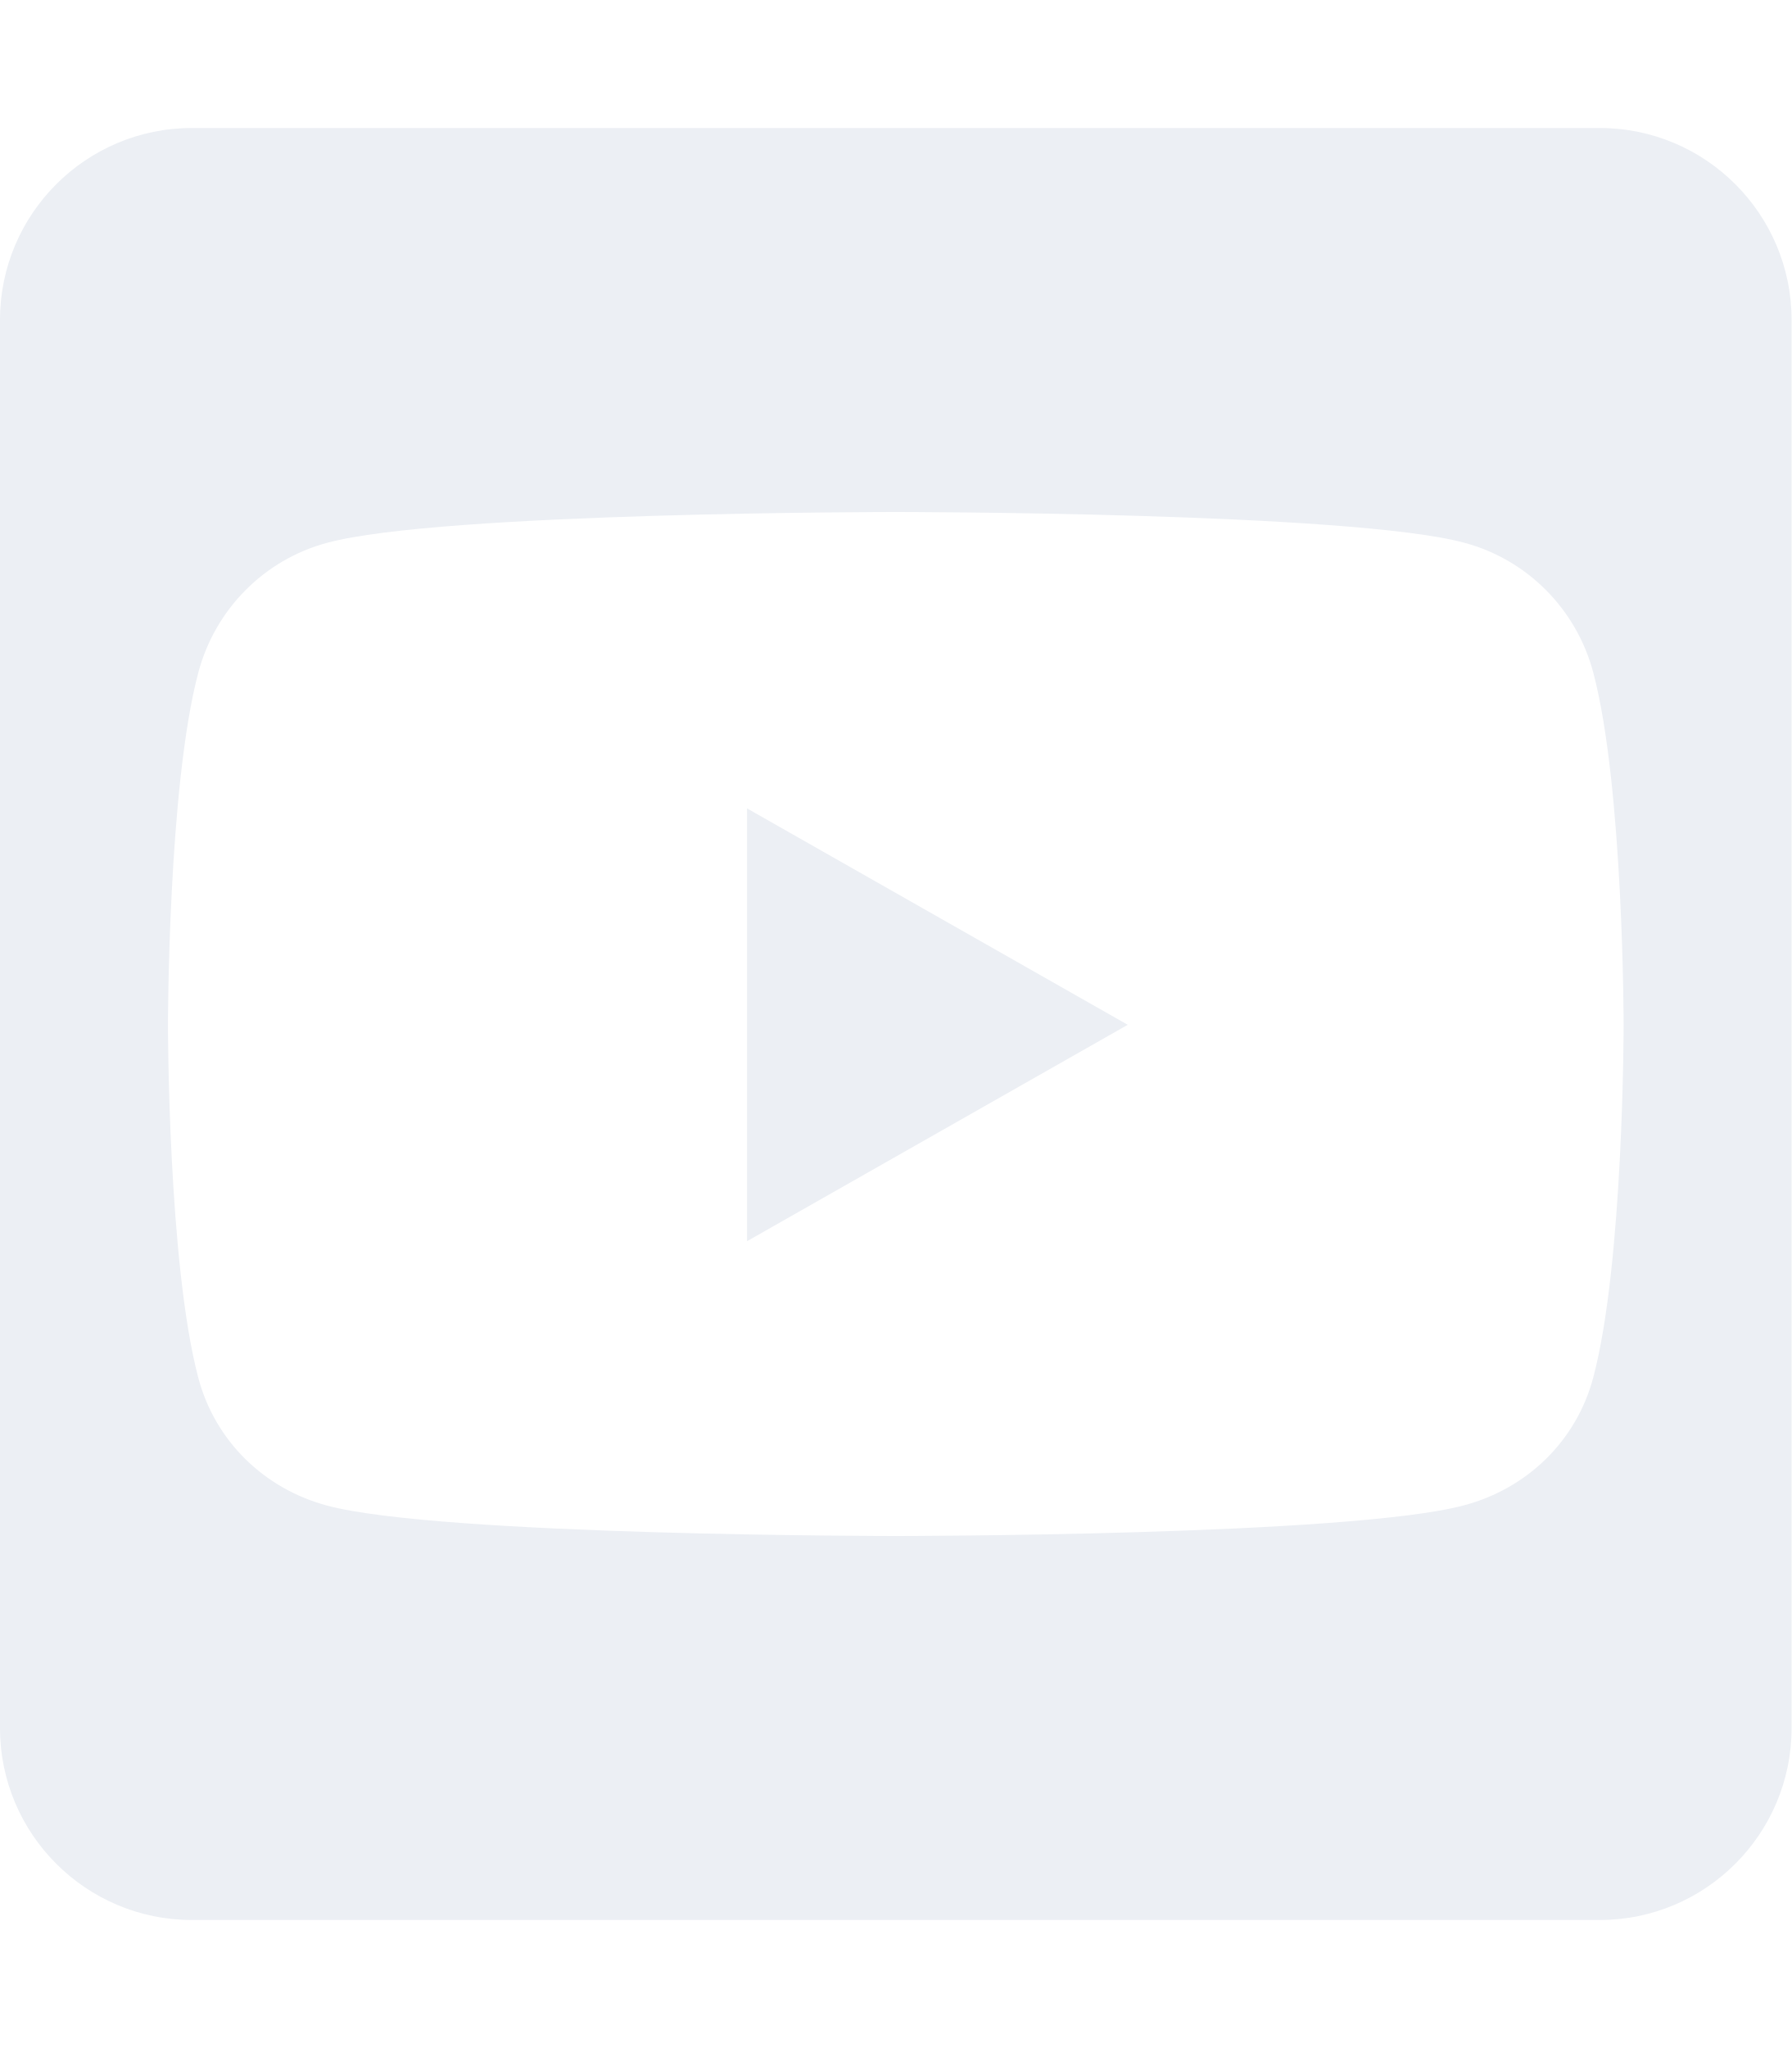
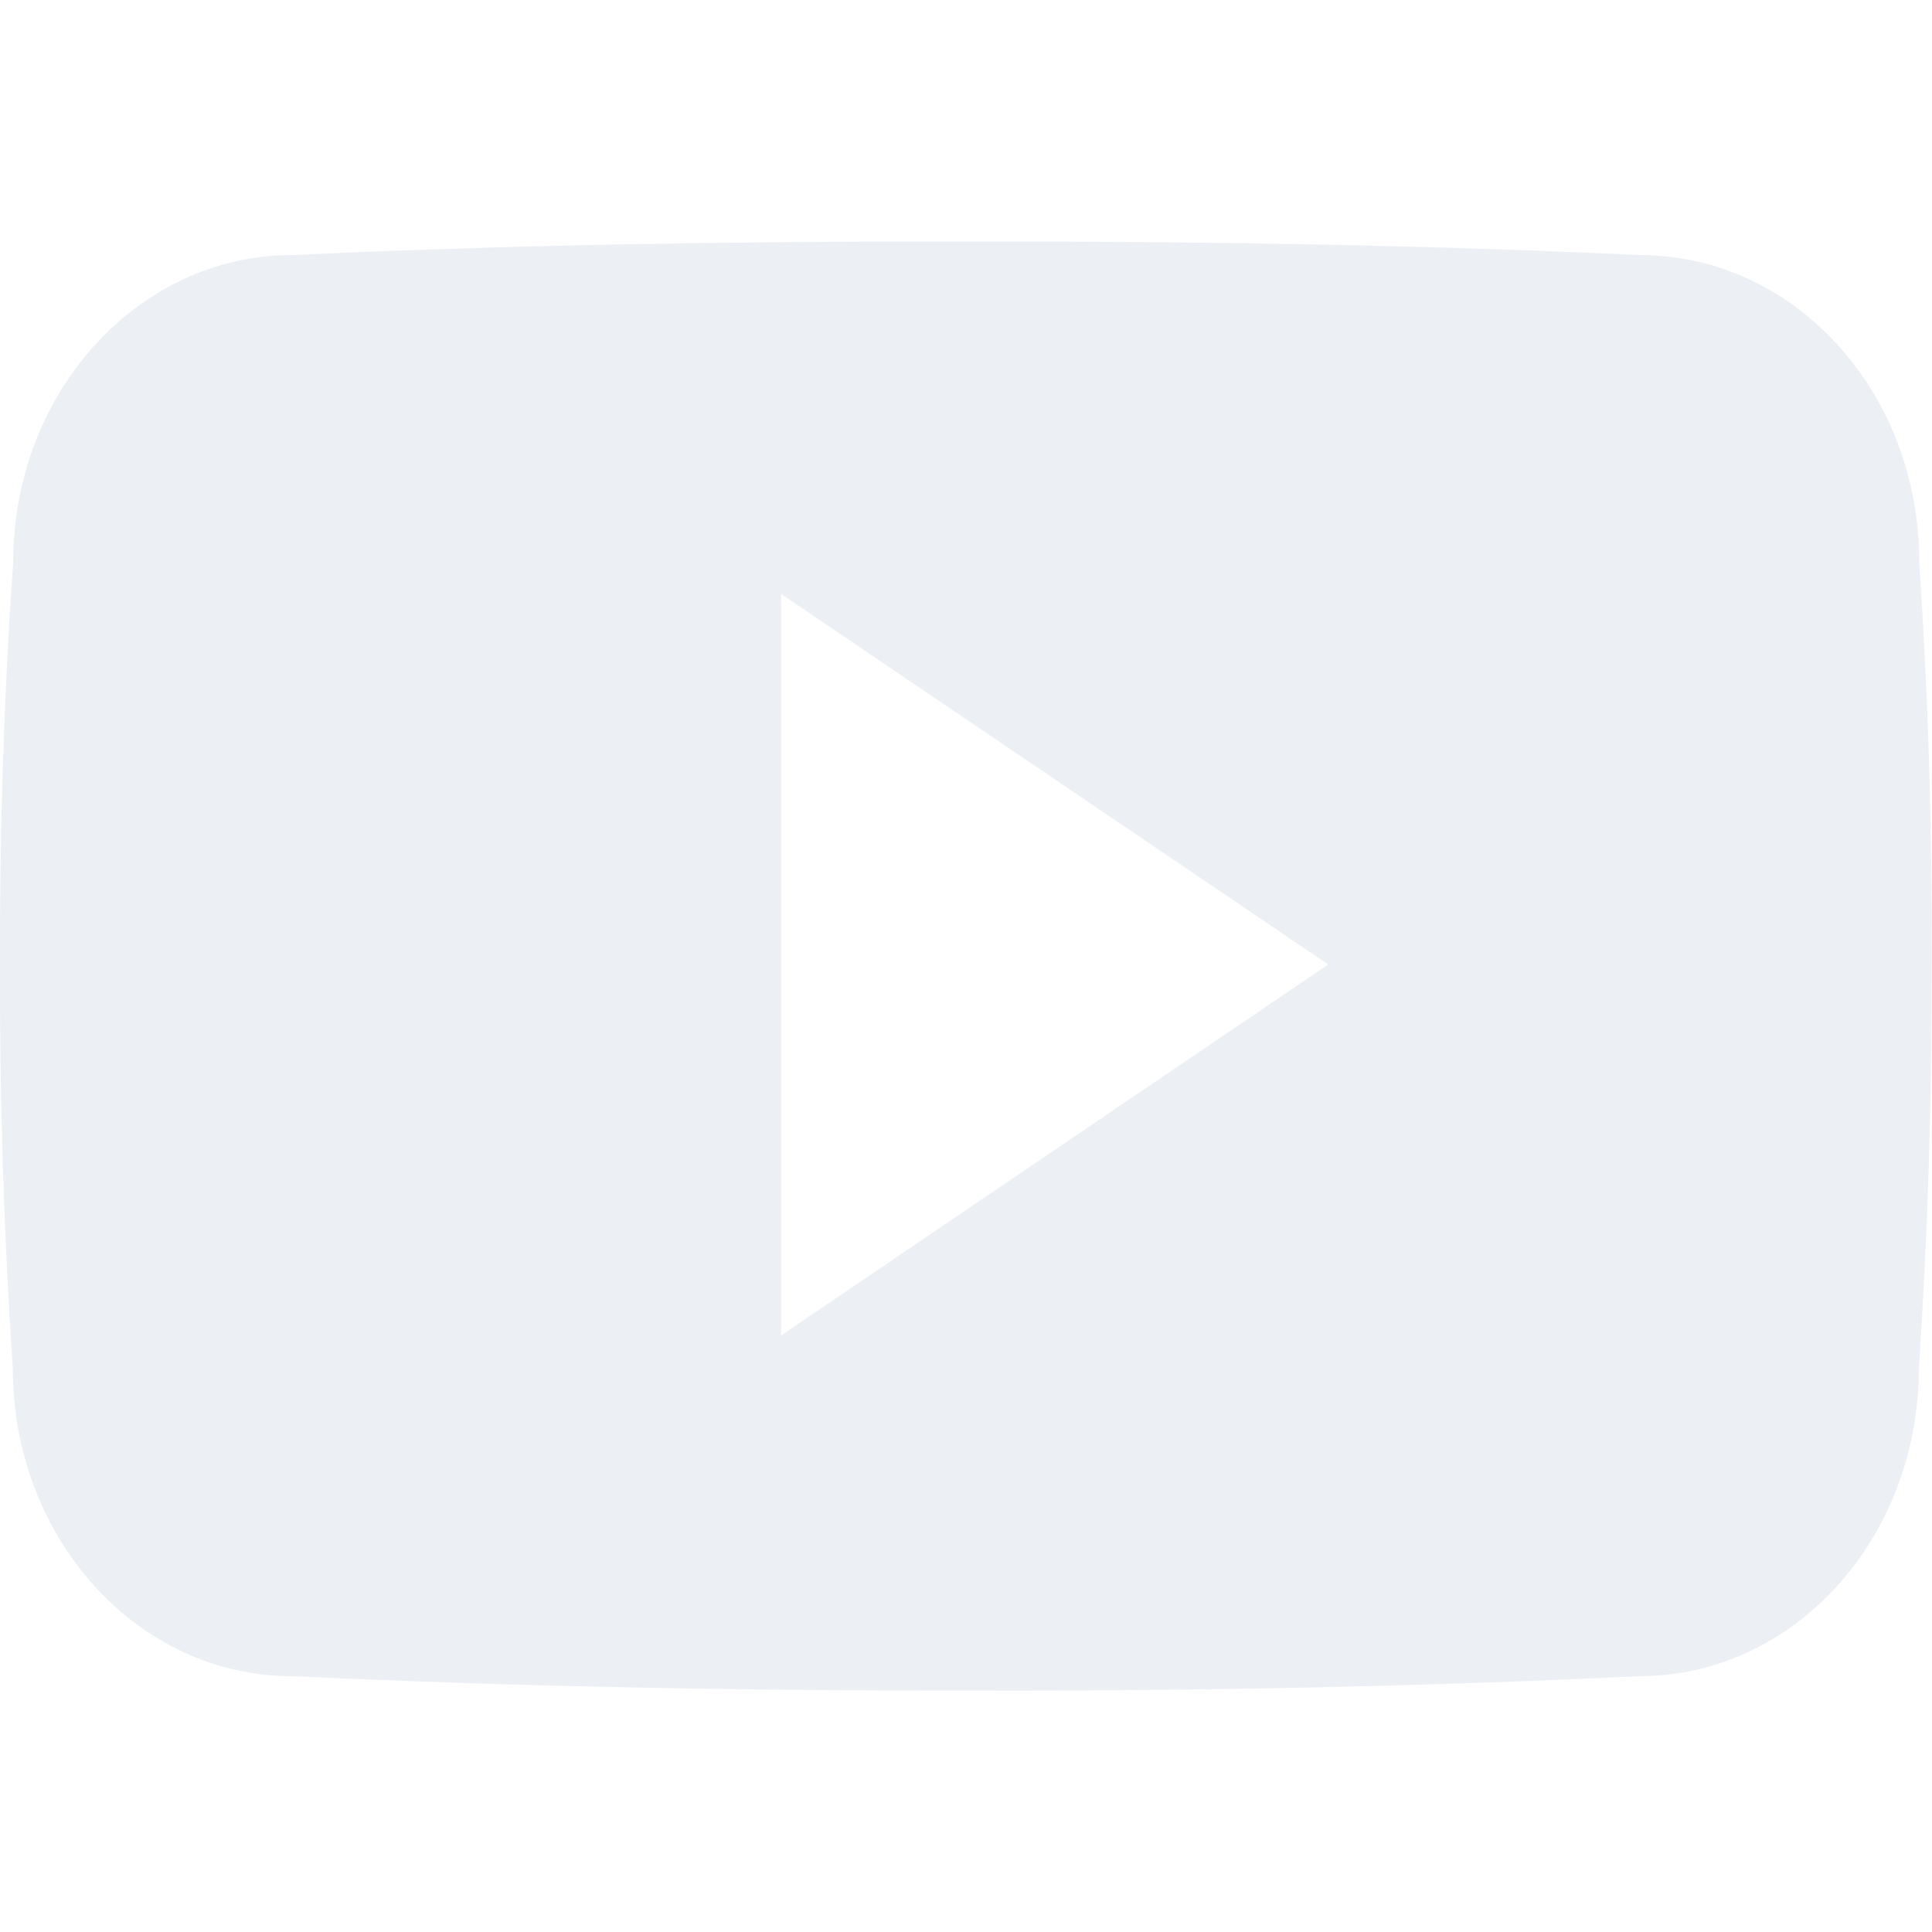
- <svg xmlns="http://www.w3.org/2000/svg" viewBox="0 0 448 512">
-   <path d="m186.8 202.1 95.2 54.1-95.2 54.1V202.1zM448 80v352c0 26.5-21.5 48-48 48H48c-26.5 0-48-21.5-48-48V80c0-26.5 21.5-48 48-48h352c26.5 0 48 21.5 48 48zm-42 176.3s0-59.6-7.6-88.2c-4.2-15.8-16.5-28.2-32.2-32.4C337.9 128 224 128 224 128s-113.9 0-142.2 7.7c-15.7 4.2-28 16.6-32.2 32.4-7.6 28.5-7.6 88.2-7.6 88.2s0 59.6 7.6 88.2c4.2 15.8 16.5 27.7 32.2 31.9C110.1 384 224 384 224 384s113.9 0 142.2-7.7c15.7-4.2 28-16.1 32.2-31.9 7.6-28.5 7.6-88.1 7.6-88.1z" fill="#eceff4" class="fill-000000" />
+ <svg xmlns="http://www.w3.org/2000/svg" viewBox="0 0 512 512" xml:space="preserve" enable-background="new 0 0 512 512">
+   <path d="M508.6 148.8c0-45-33.1-81.2-74-81.2C379.2 65 322.7 64 265 64h-18c-57.6 0-114.2 1-169.6 3.6C36.6 67.6 3.5 104 3.5 149 1 184.6-.1 220.2 0 255.8c-.1 35.6 1 71.2 3.4 106.9 0 45 33.1 81.5 73.9 81.5 58.2 2.7 117.9 3.9 178.6 3.8 60.8.2 120.3-1 178.6-3.8 40.9 0 74-36.5 74-81.5 2.4-35.7 3.5-71.3 3.4-107 .2-35.6-.9-71.2-3.3-106.9zM207 353.9V157.4l145 98.2-145 98.3z" fill="#eceff4" class="fill-000000" />
</svg>
